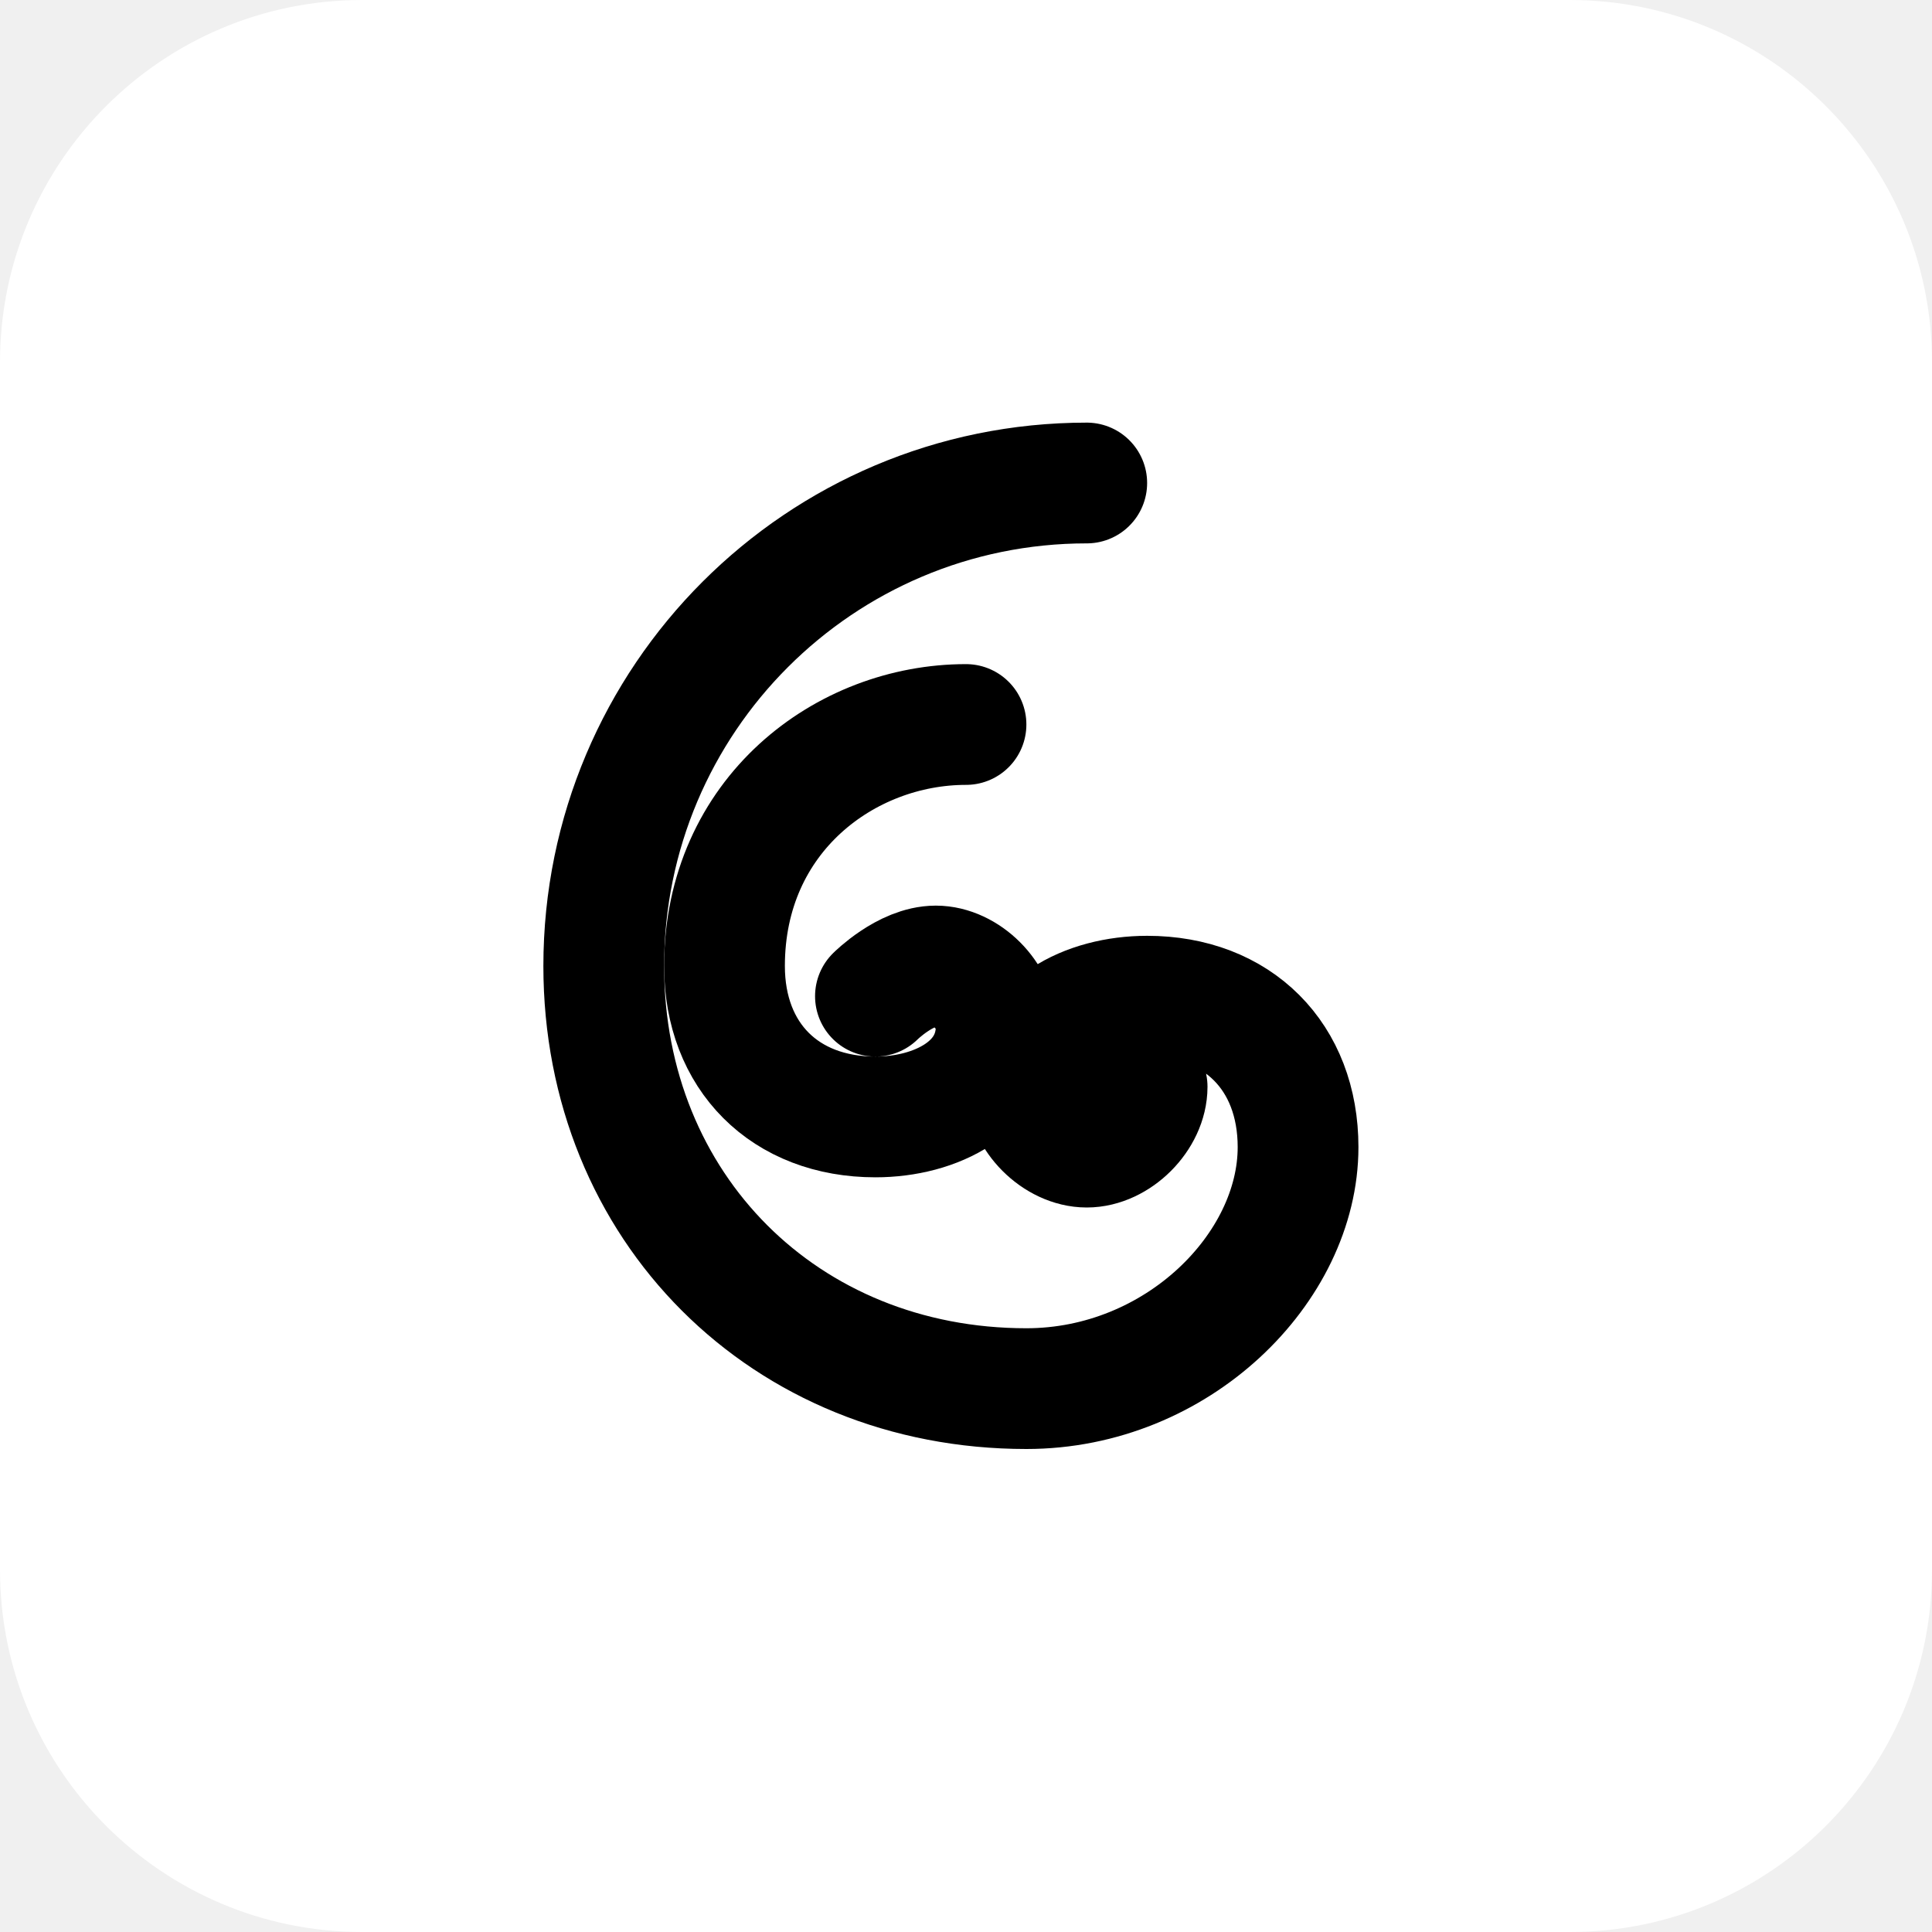
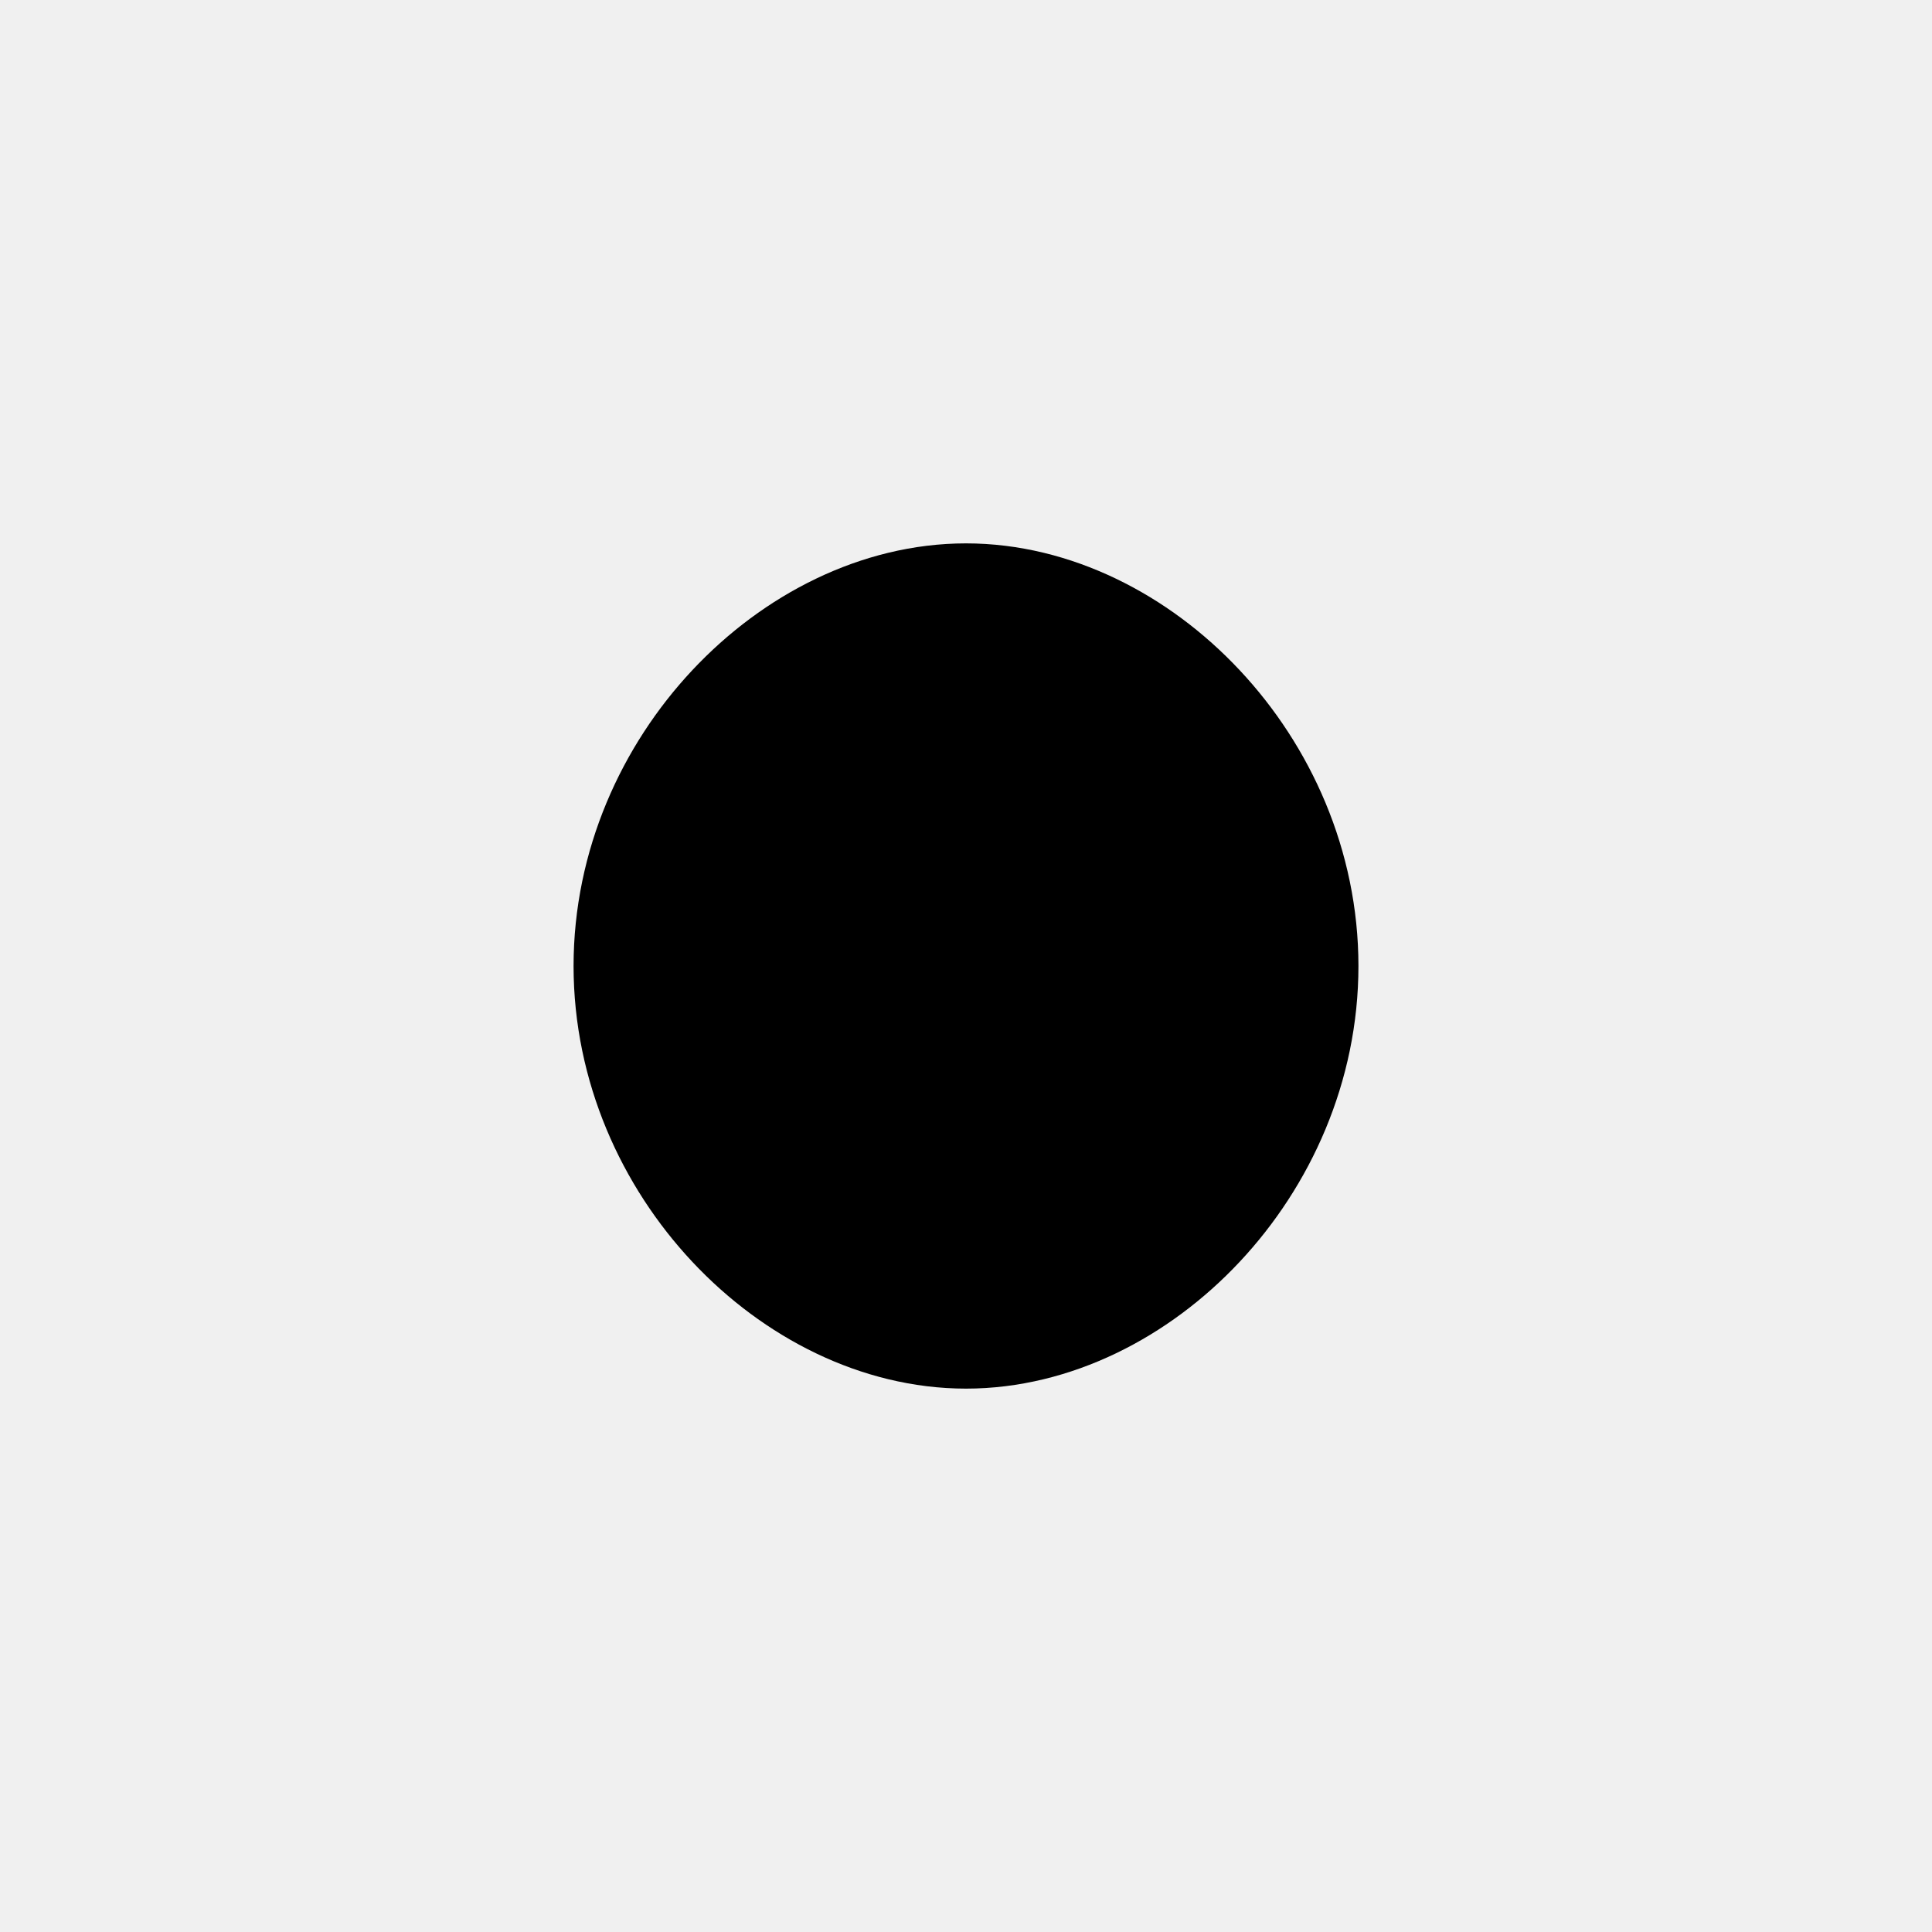
<svg xmlns="http://www.w3.org/2000/svg" viewBox="0 0 64 64" role="img" aria-label="Abyssum mark">
-   <rect width="64" height="64" rx="12" fill="#ffffff" />
-   <path d="M36 16a16 16 0 0 0-16 16c0 8 6 14 14 14 5 0 9-4 9-8 0-3-2-5-5-5-2 0-4 1-4 3 0 1 1 2 2 2 1 0 2-1 2-2" fill="none" stroke="#000000" stroke-width="4" stroke-linecap="round" stroke-linejoin="round" />
-   <path d="M32 24c-4 0-8 3-8 8 0 3 2 5 5 5 2 0 4-1 4-3 0-1-1-2-2-2-1 0-2 1-2 1" fill="none" stroke="#000000" stroke-width="4" stroke-linecap="round" stroke-linejoin="round" />
+   <rect width="64" height="64" fill="transparent" />
+   <path d="M22 32 c0-6 5-11 10-11 s10 5 10 11 -5 11 -10 11 -10-5 -10-11 c0-4 3-7 7-7 s7 3 7 7 -3 7 -7 7 -7-3 -7-7 m10-7 c-3 0-5 2-5 5 s2 5 5 5 5-2 5-5 -2-5-5-5 m0 5 c0 1-1 2-2 2 s-2-1-2-2 1-2 2-2 2 1 2 2" fill="none" stroke="#000" stroke-width="6" stroke-linecap="round" stroke-linejoin="round" />
+   <path d="M34 26 c2 0 4 1 4 4 s-2 4-4 4 -4-1-4-4 2-4 4-4 z" fill="none" stroke="#000" stroke-width="6" stroke-linecap="round" stroke-linejoin="round" />
</svg>
